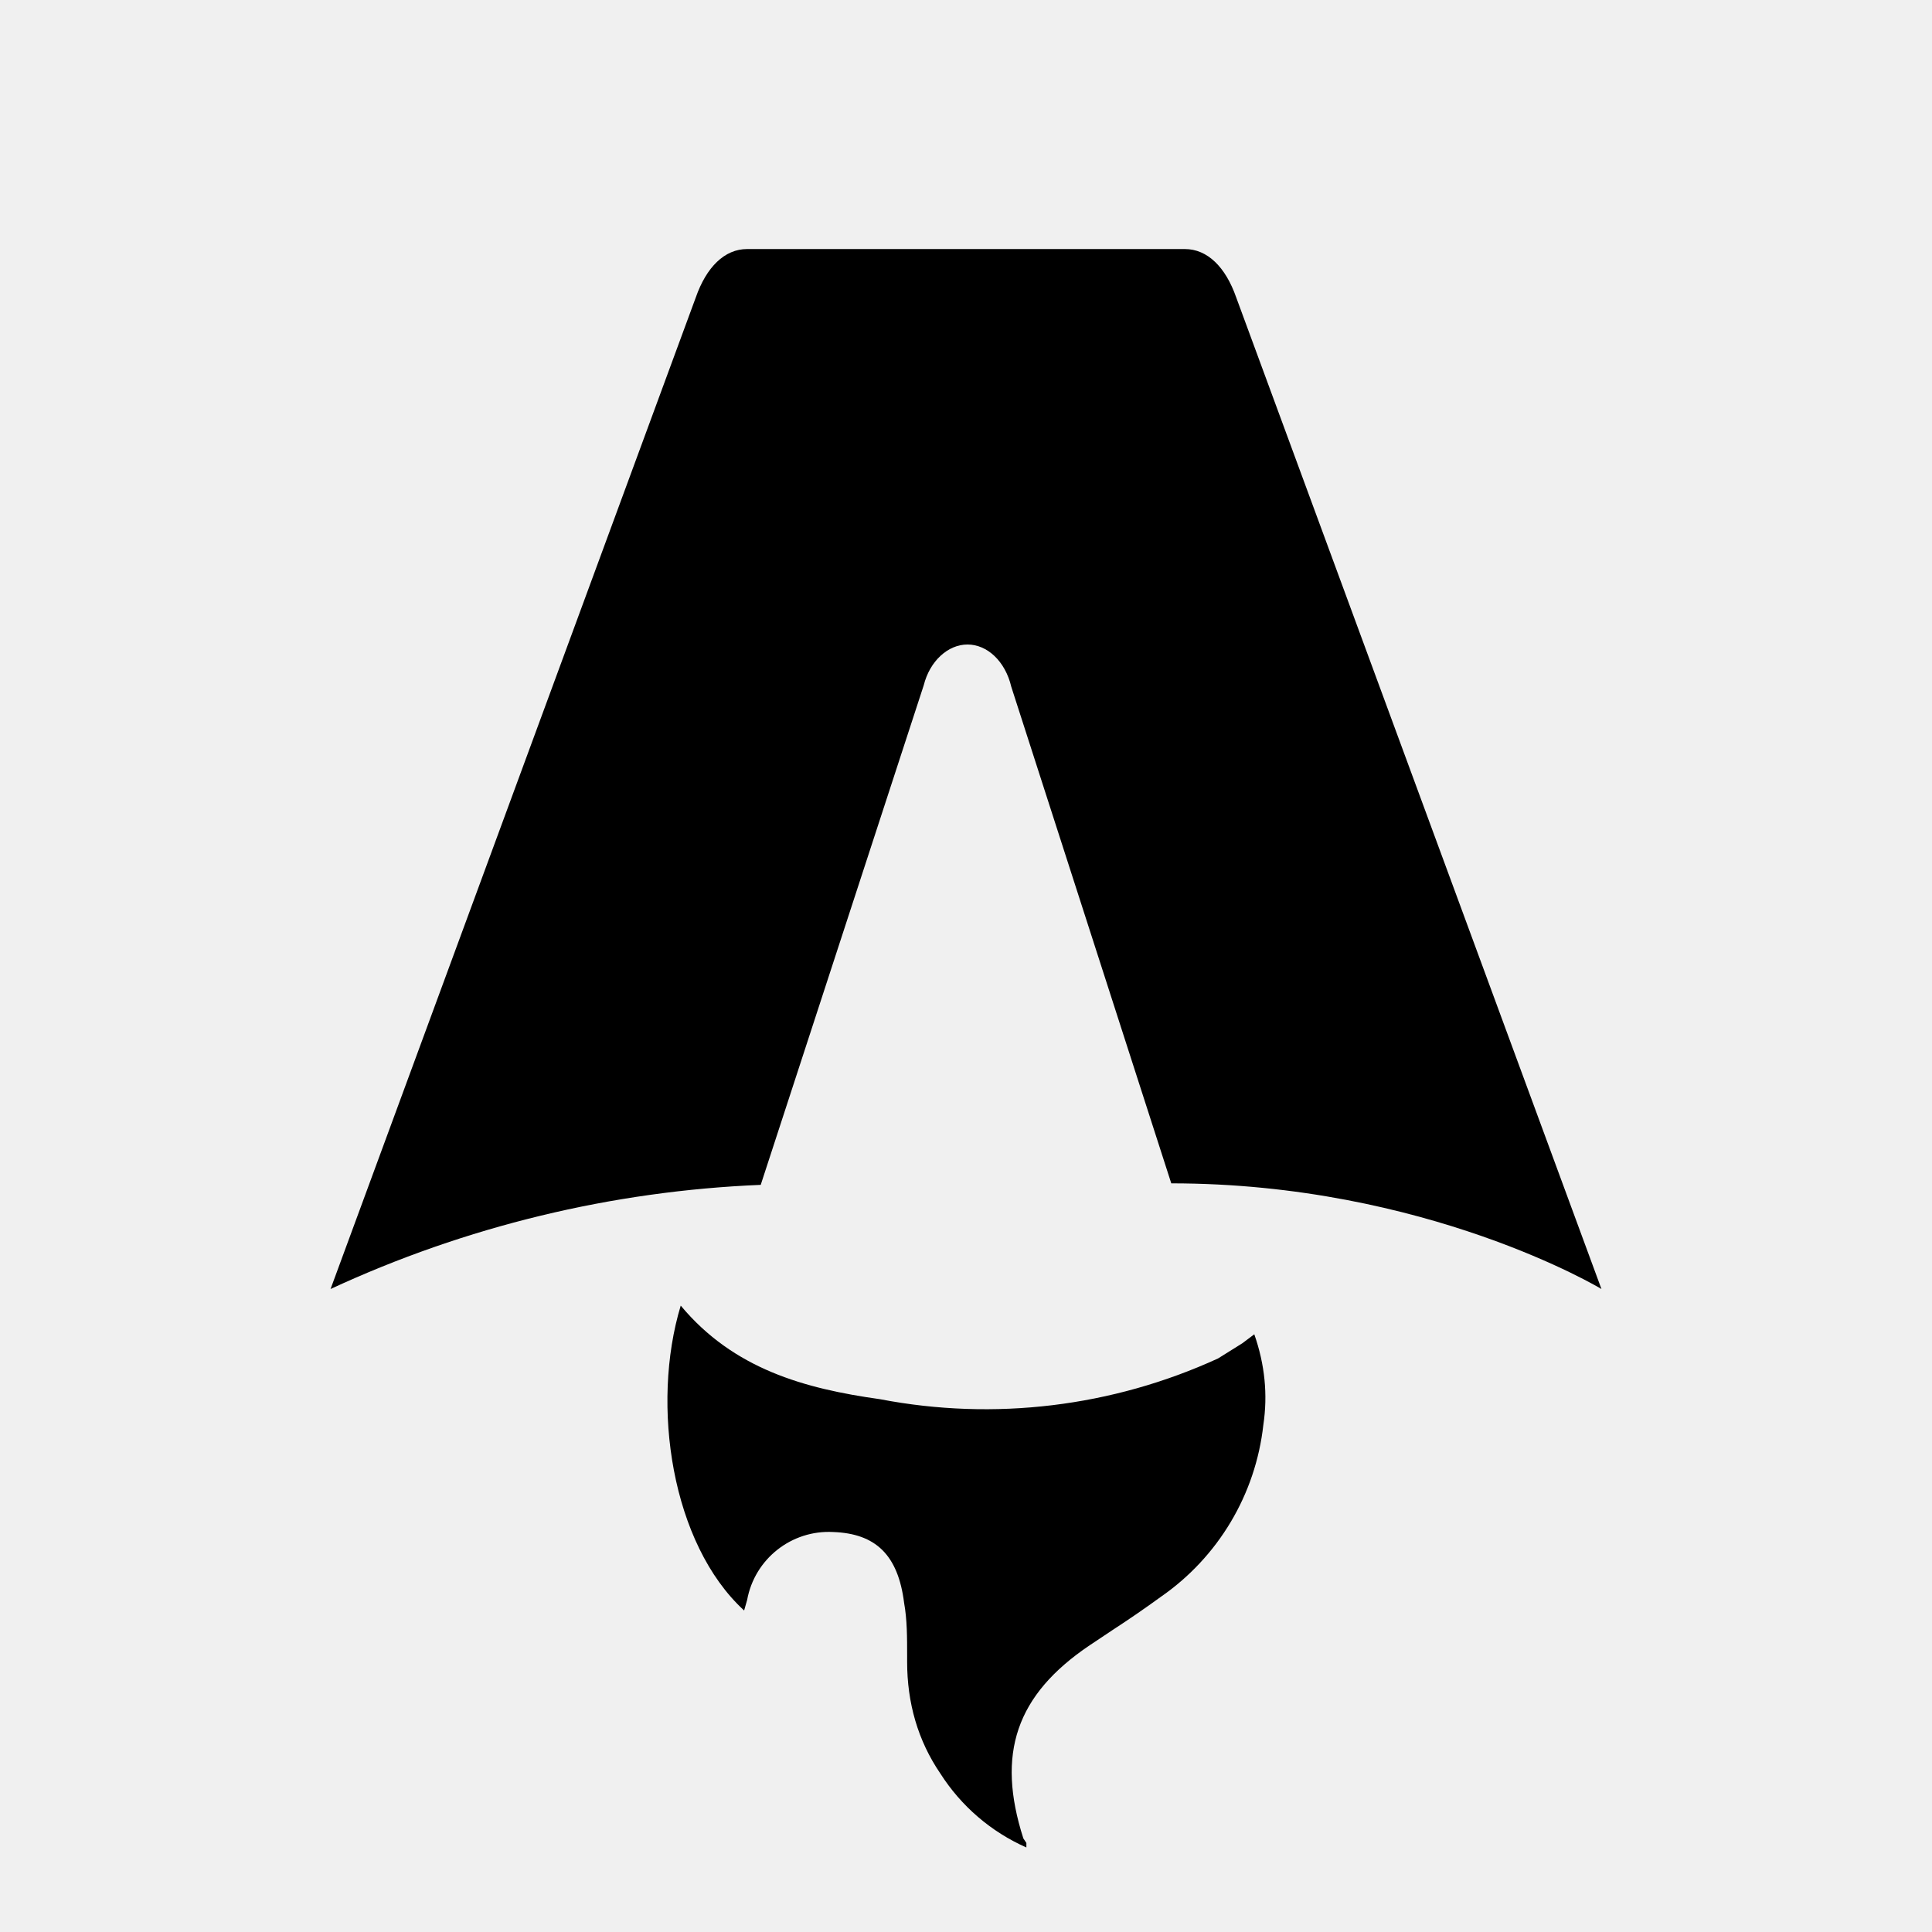
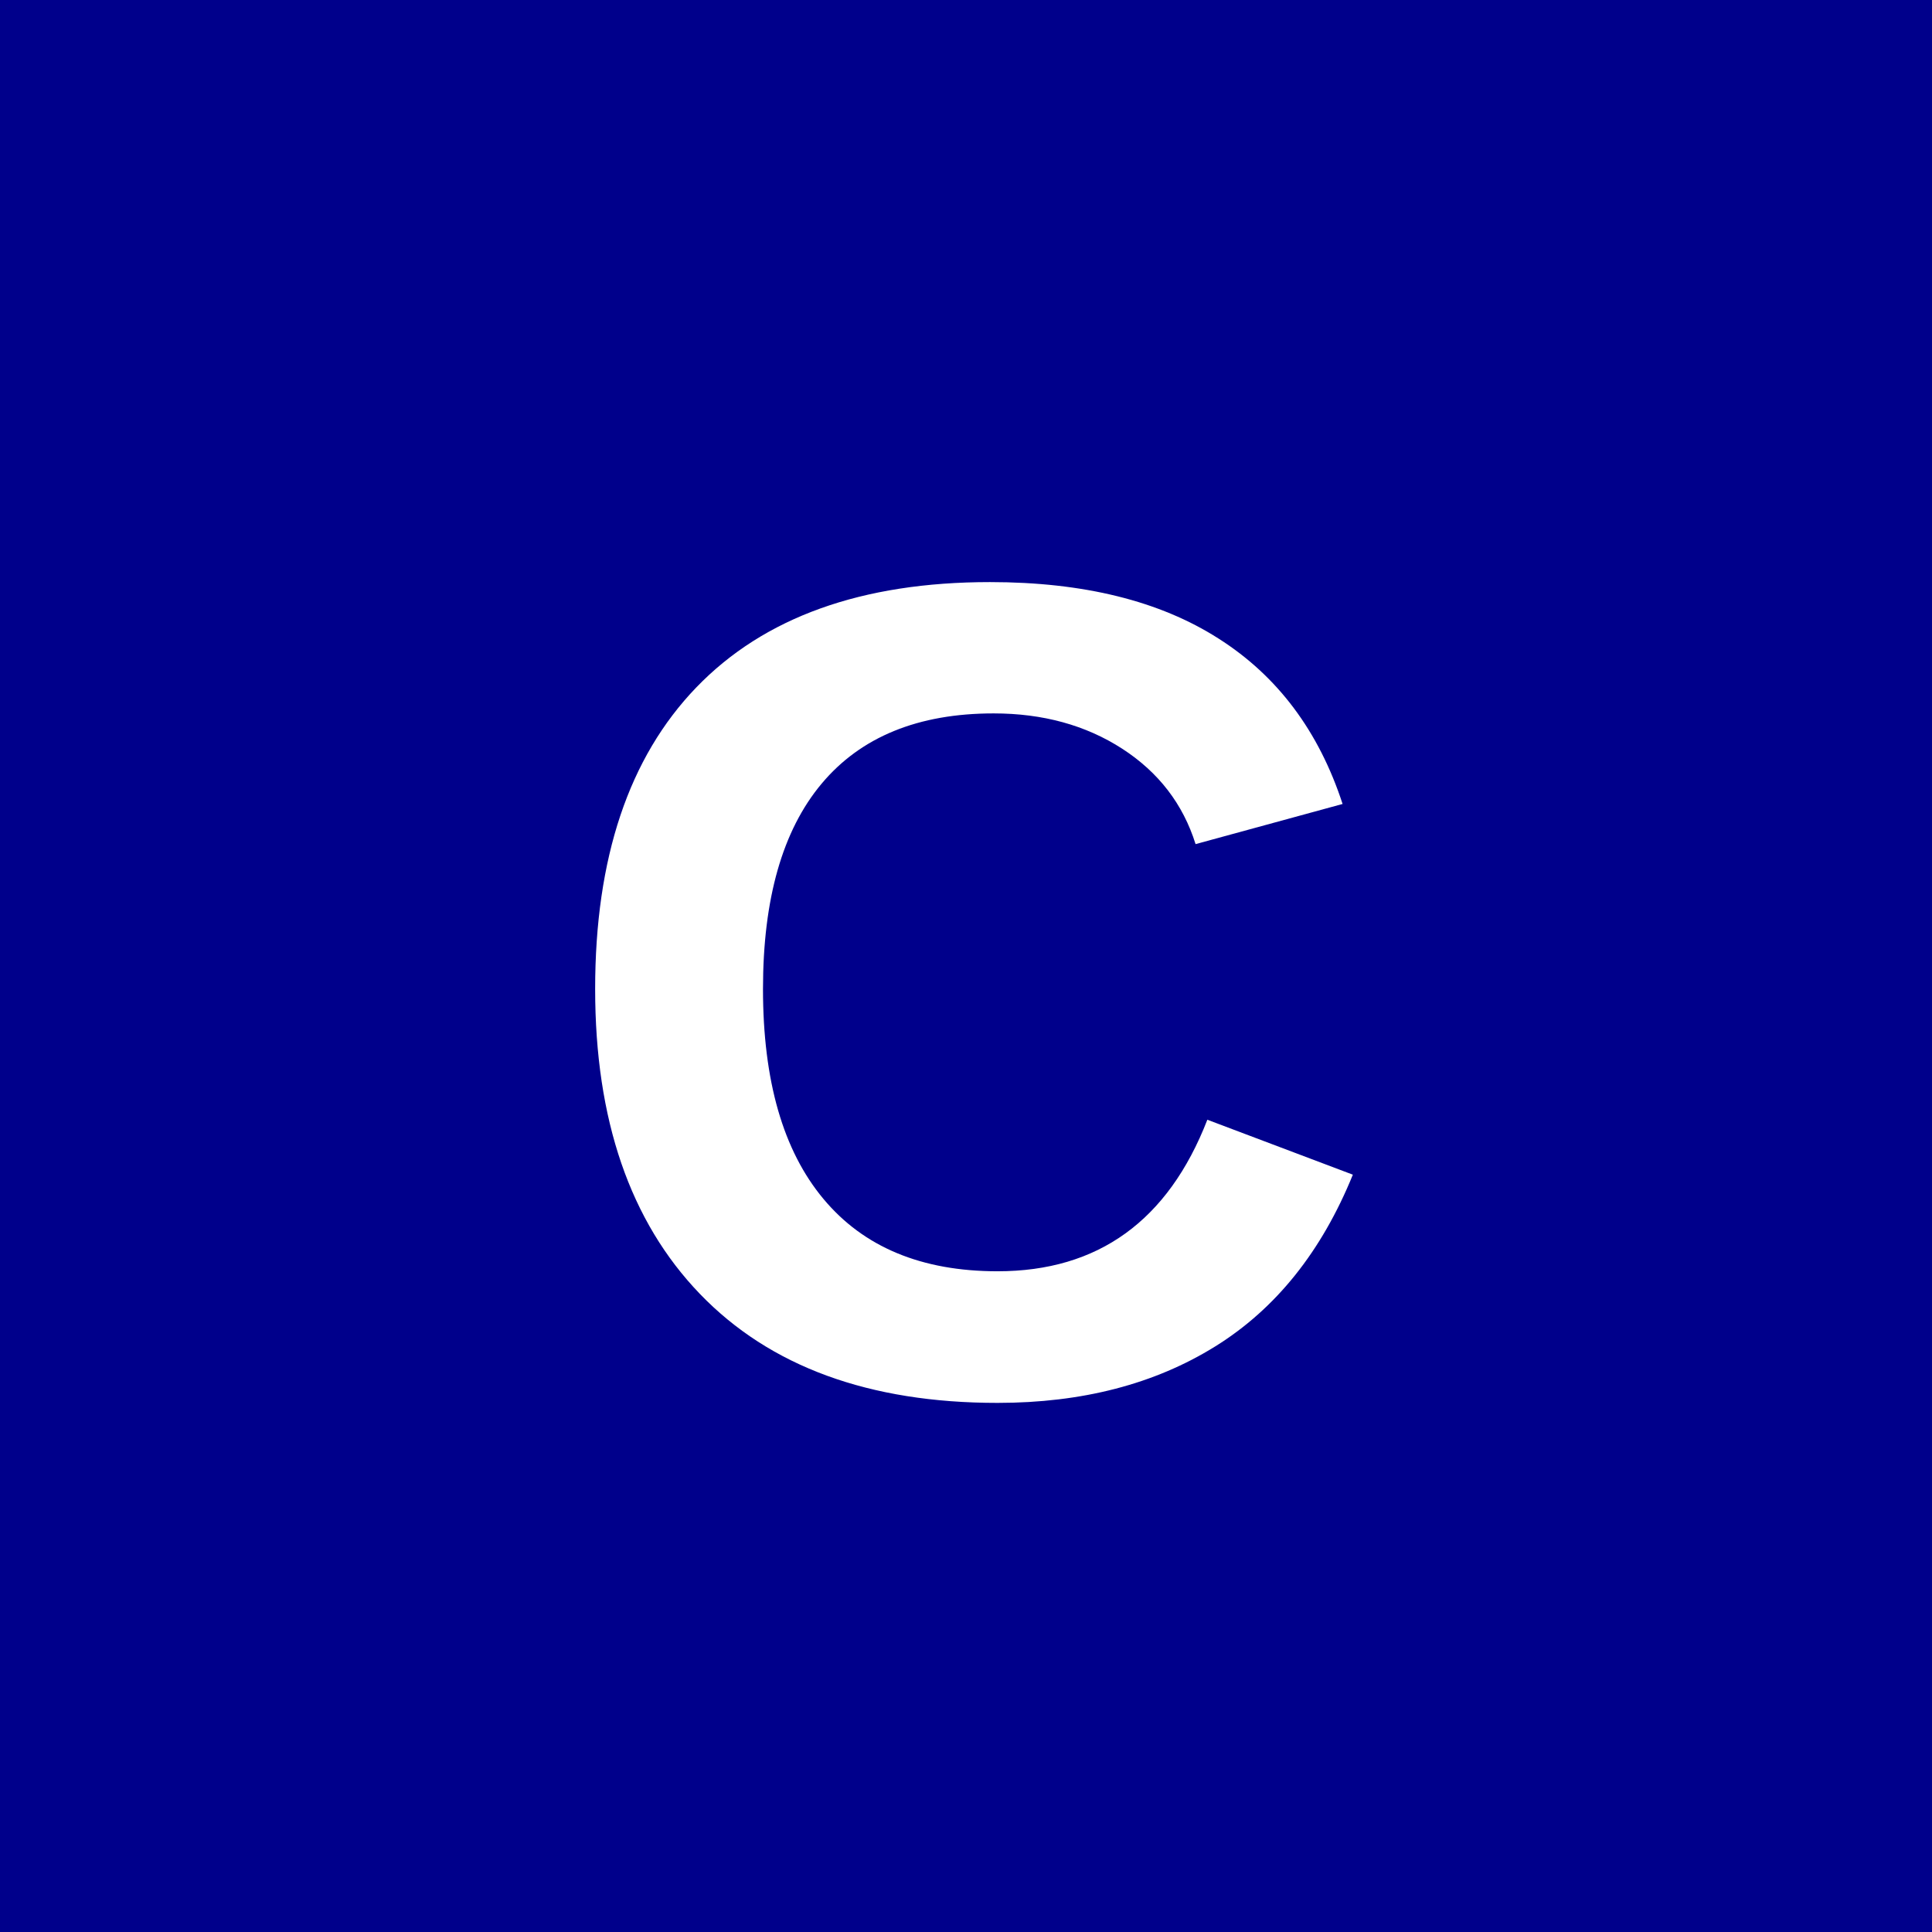
- <svg xmlns="http://www.w3.org/2000/svg" fill="none" viewBox="0 0 128 128">
-   <path d="M50.4 78.5a75.1 75.1 0 0 0-28.5 6.9l24.2-65.7c.7-2 1.9-3.2 3.4-3.2h29c1.5 0 2.7 1.2 3.4 3.2l24.2 65.7s-11.6-7-28.5-7L67 45.5c-.4-1.7-1.6-2.8-2.9-2.8-1.3 0-2.5 1.1-2.9 2.7L50.4 78.5Zm-1.1 28.2Zm-4.2-20.2c-2 6.6-.6 15.8 4.2 20.2a17.5 17.5 0 0 1 .2-.7 5.5 5.5 0 0 1 5.7-4.5c2.8.1 4.3 1.5 4.7 4.7.2 1.1.2 2.3.2 3.5v.4c0 2.7.7 5.2 2.2 7.4a13 13 0 0 0 5.7 4.9v-.3l-.2-.3c-1.8-5.6-.5-9.5 4.4-12.8l1.5-1a73 73 0 0 0 3.2-2.2 16 16 0 0 0 6.8-11.4c.3-2 .1-4-.6-6l-.8.6-1.6 1a37 37 0 0 1-22.4 2.7c-5-.7-9.7-2-13.2-6.2Z" />
-   <style>
-         path { fill: #000; }
-         @media (prefers-color-scheme: dark) {
-             path { fill: #FFF; }
-         }
-     </style>
+ <svg xmlns="http://www.w3.org/2000/svg" width="100" height="100">
+   <rect width="100" height="100" fill="#00008B" />
+   <text x="50" y="55" font-family="Arial" font-size="60" font-weight="bold" fill="white" text-anchor="middle" dominant-baseline="middle">C</text>
</svg>
